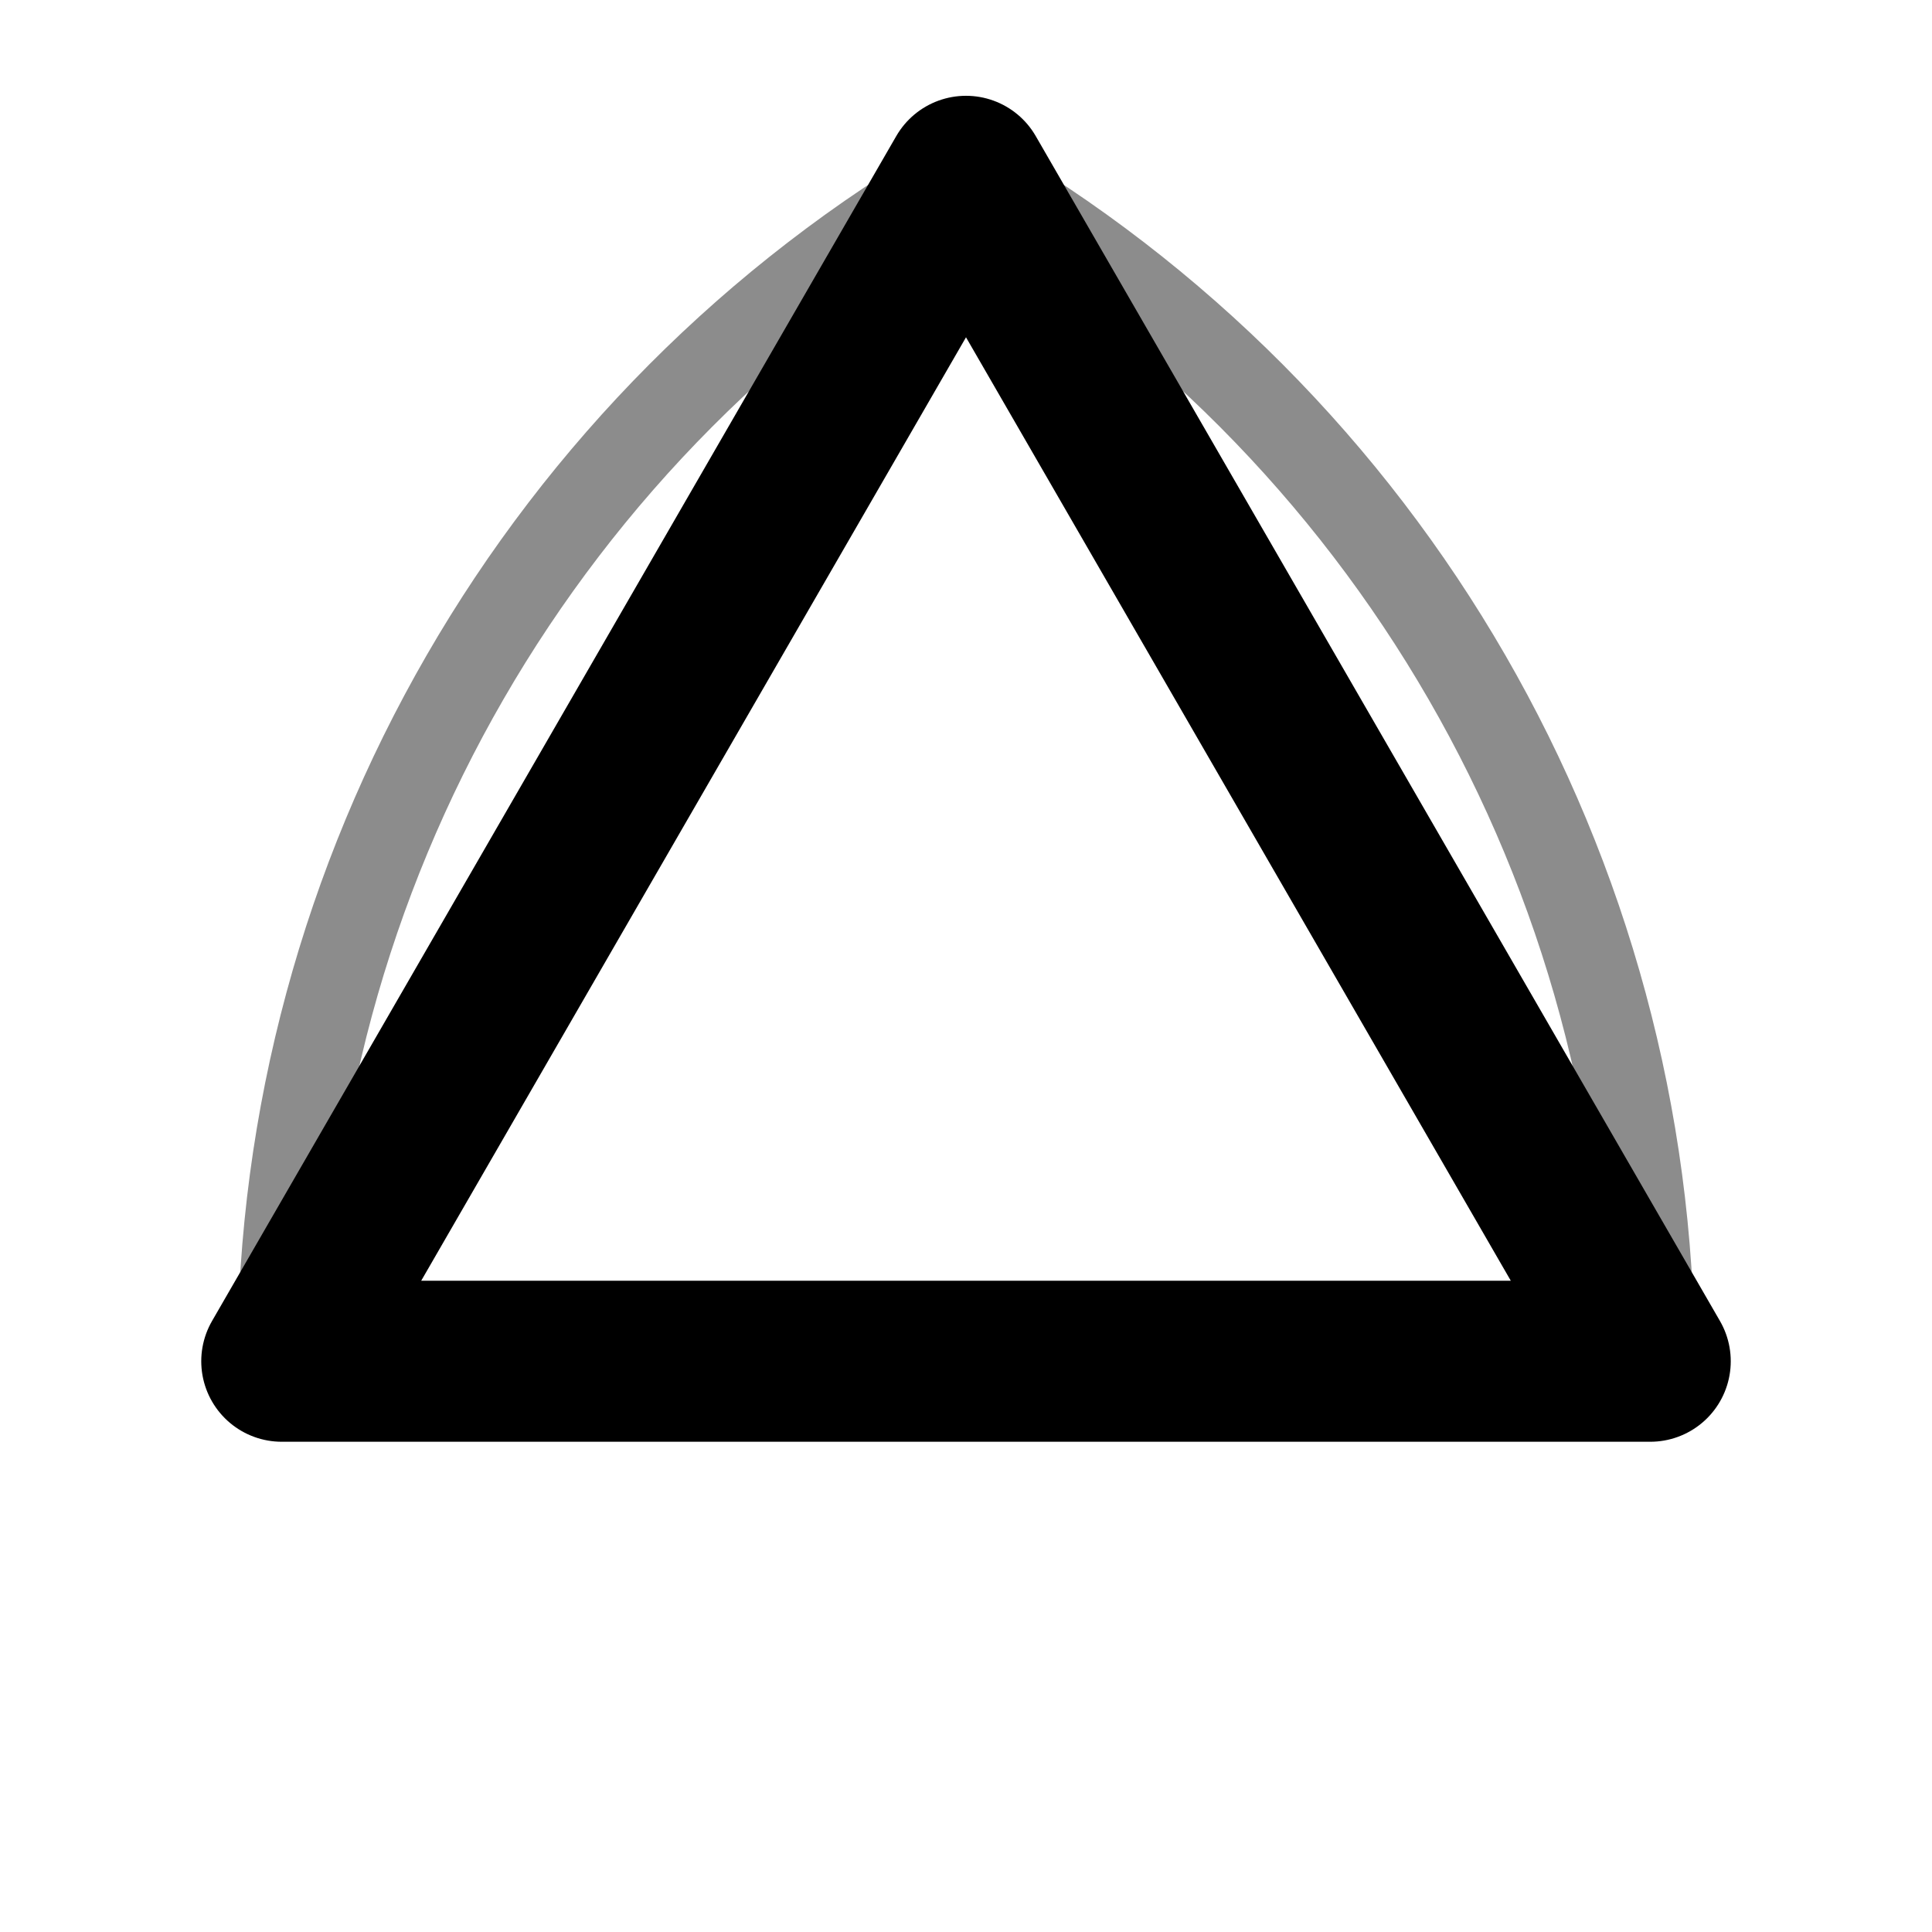
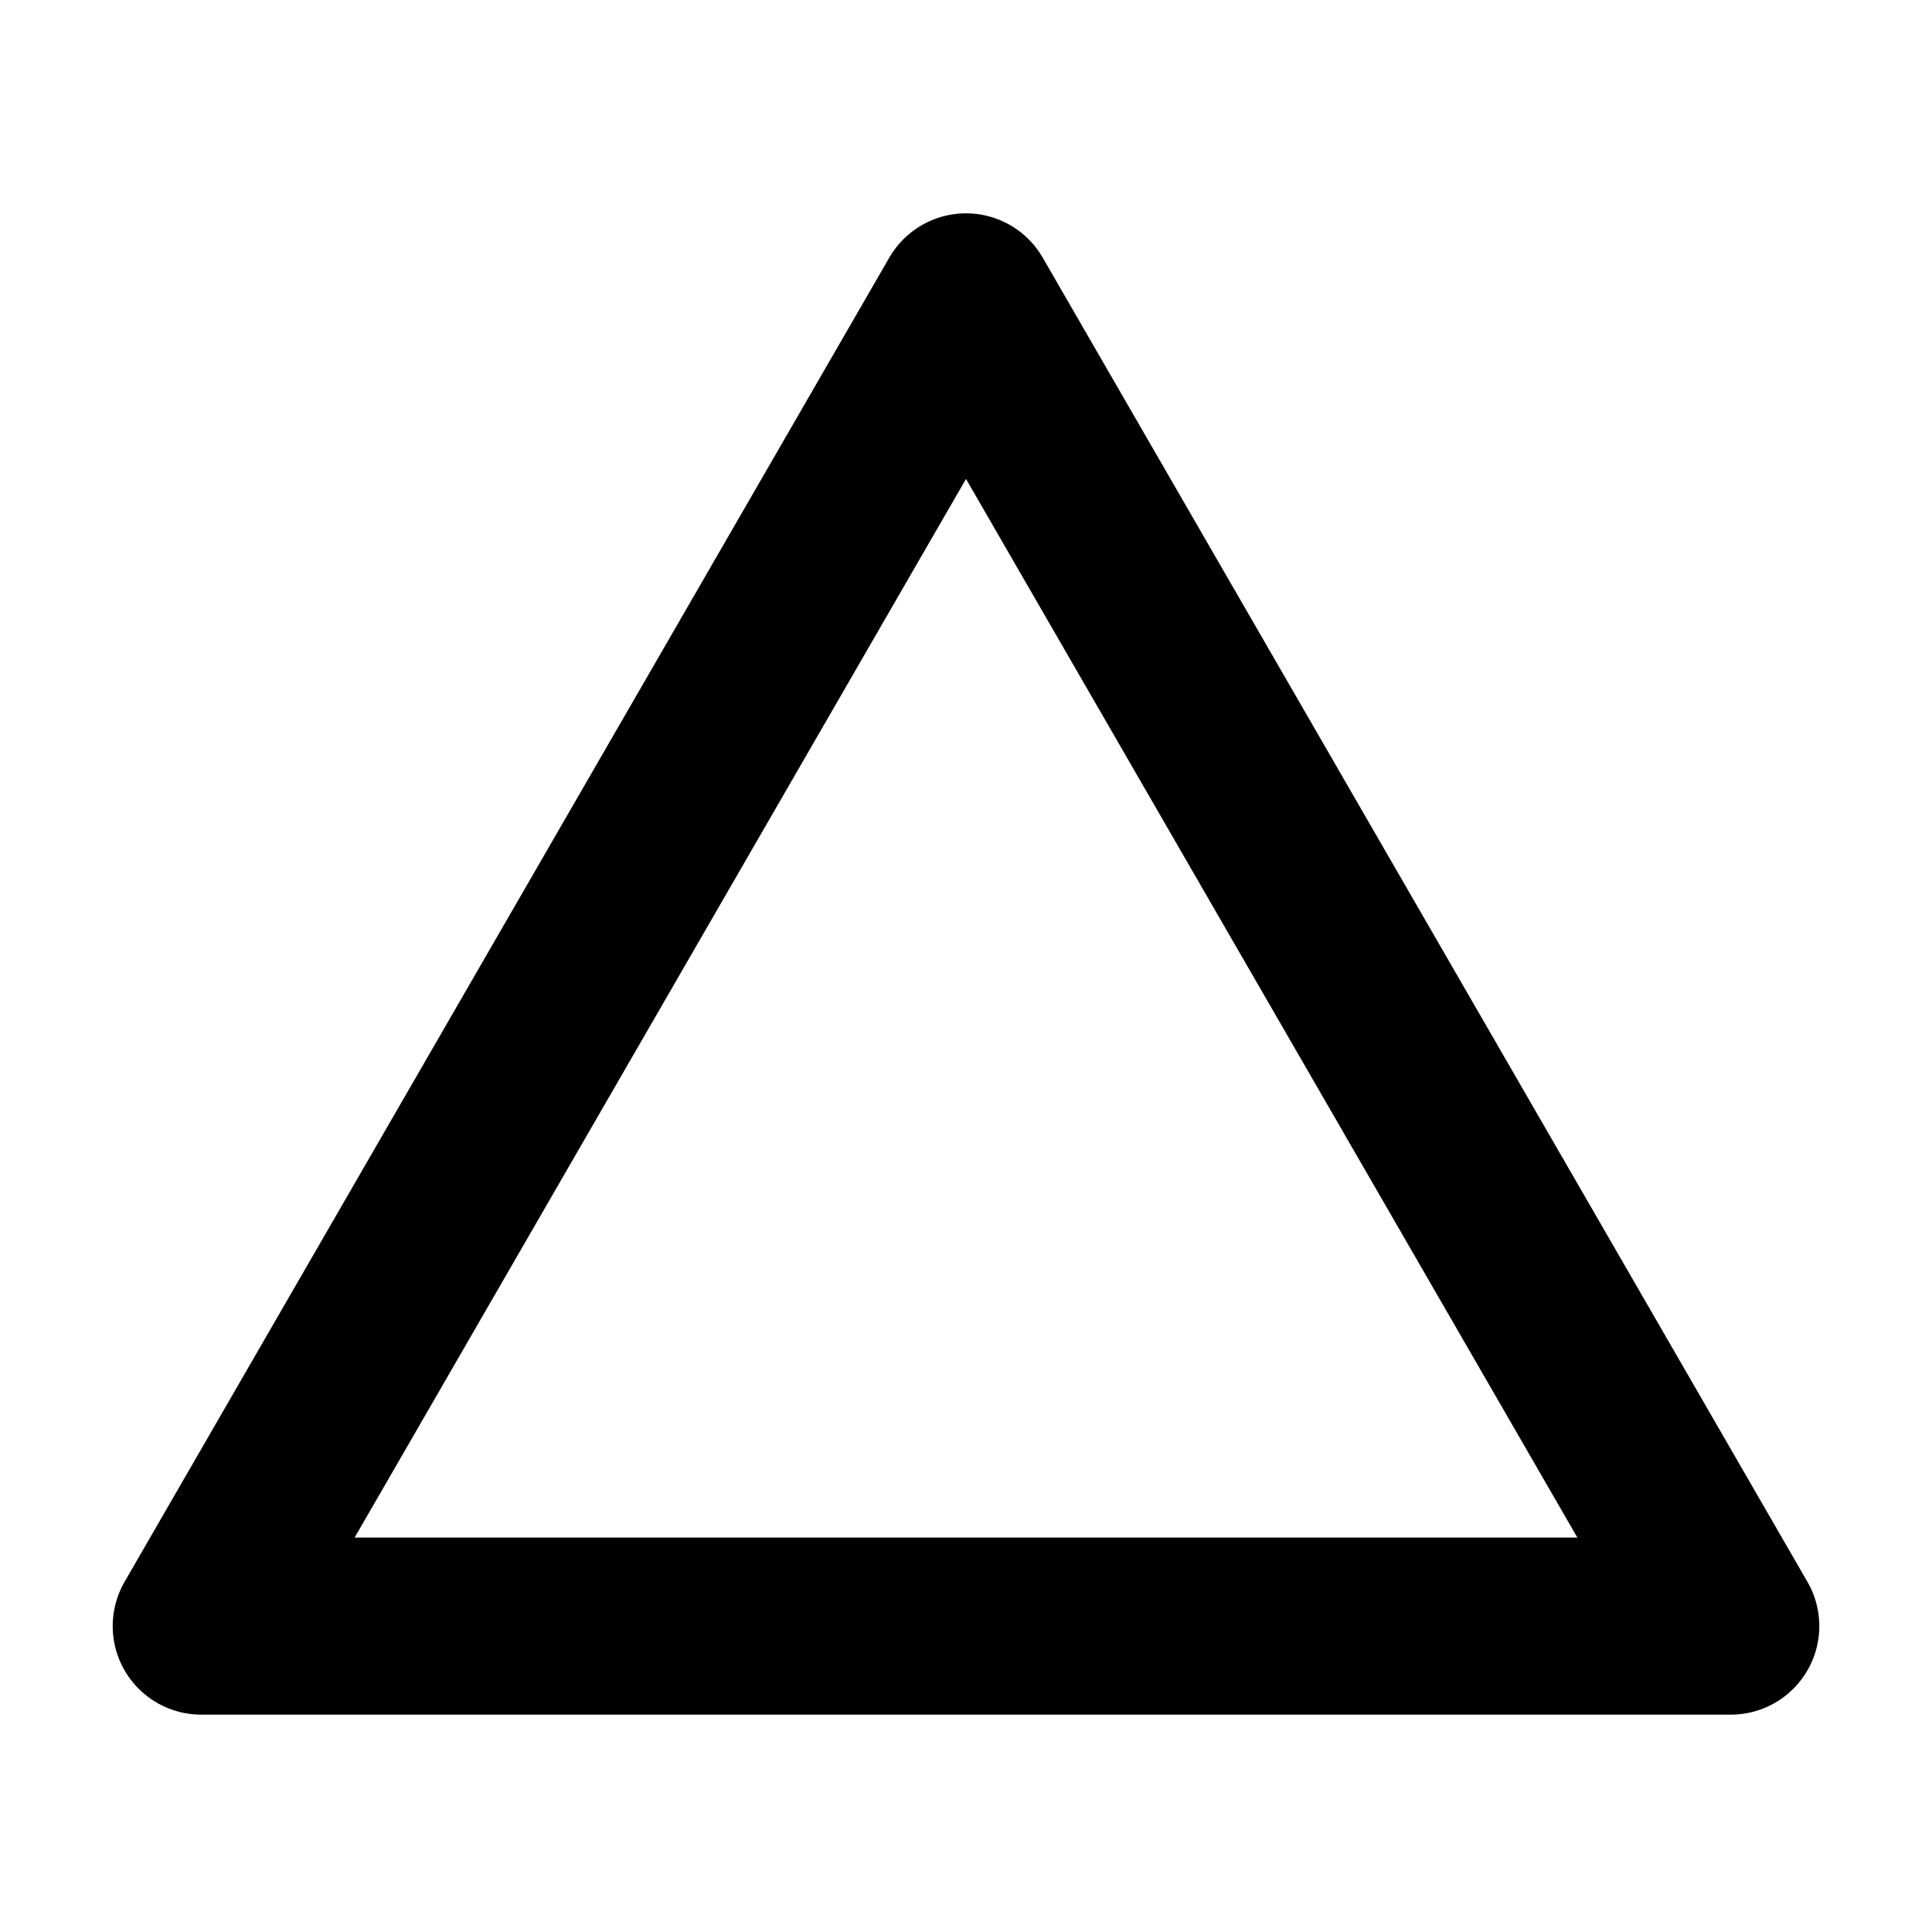
<svg xmlns="http://www.w3.org/2000/svg" viewBox="0 0 24 24" width="24" height="24" role="img" aria-label="Euclid">
-   <g fill="none" stroke="currentColor" stroke-linejoin="round" stroke-linecap="round">
-     <g opacity="0.45" stroke-width="1.1">
-       <path d="M 20.5 16.91 A 17 17 0 0 0 12 2.19" />
-       <path d="M 3.5 16.91 A 17 17 0 0 1 12 2.19" />
-     </g>
-     <path d="M 3.5 16.91 L 20.5 16.91 L 12 2.19 Z" stroke-width="2" />
-   </g>
+   <path d="M 2.5 20.2 L 21.5 20.2 L 12 3.75 Z" fill="none" stroke="currentColor" stroke-width="2.2" stroke-linejoin="round" />
</svg>
